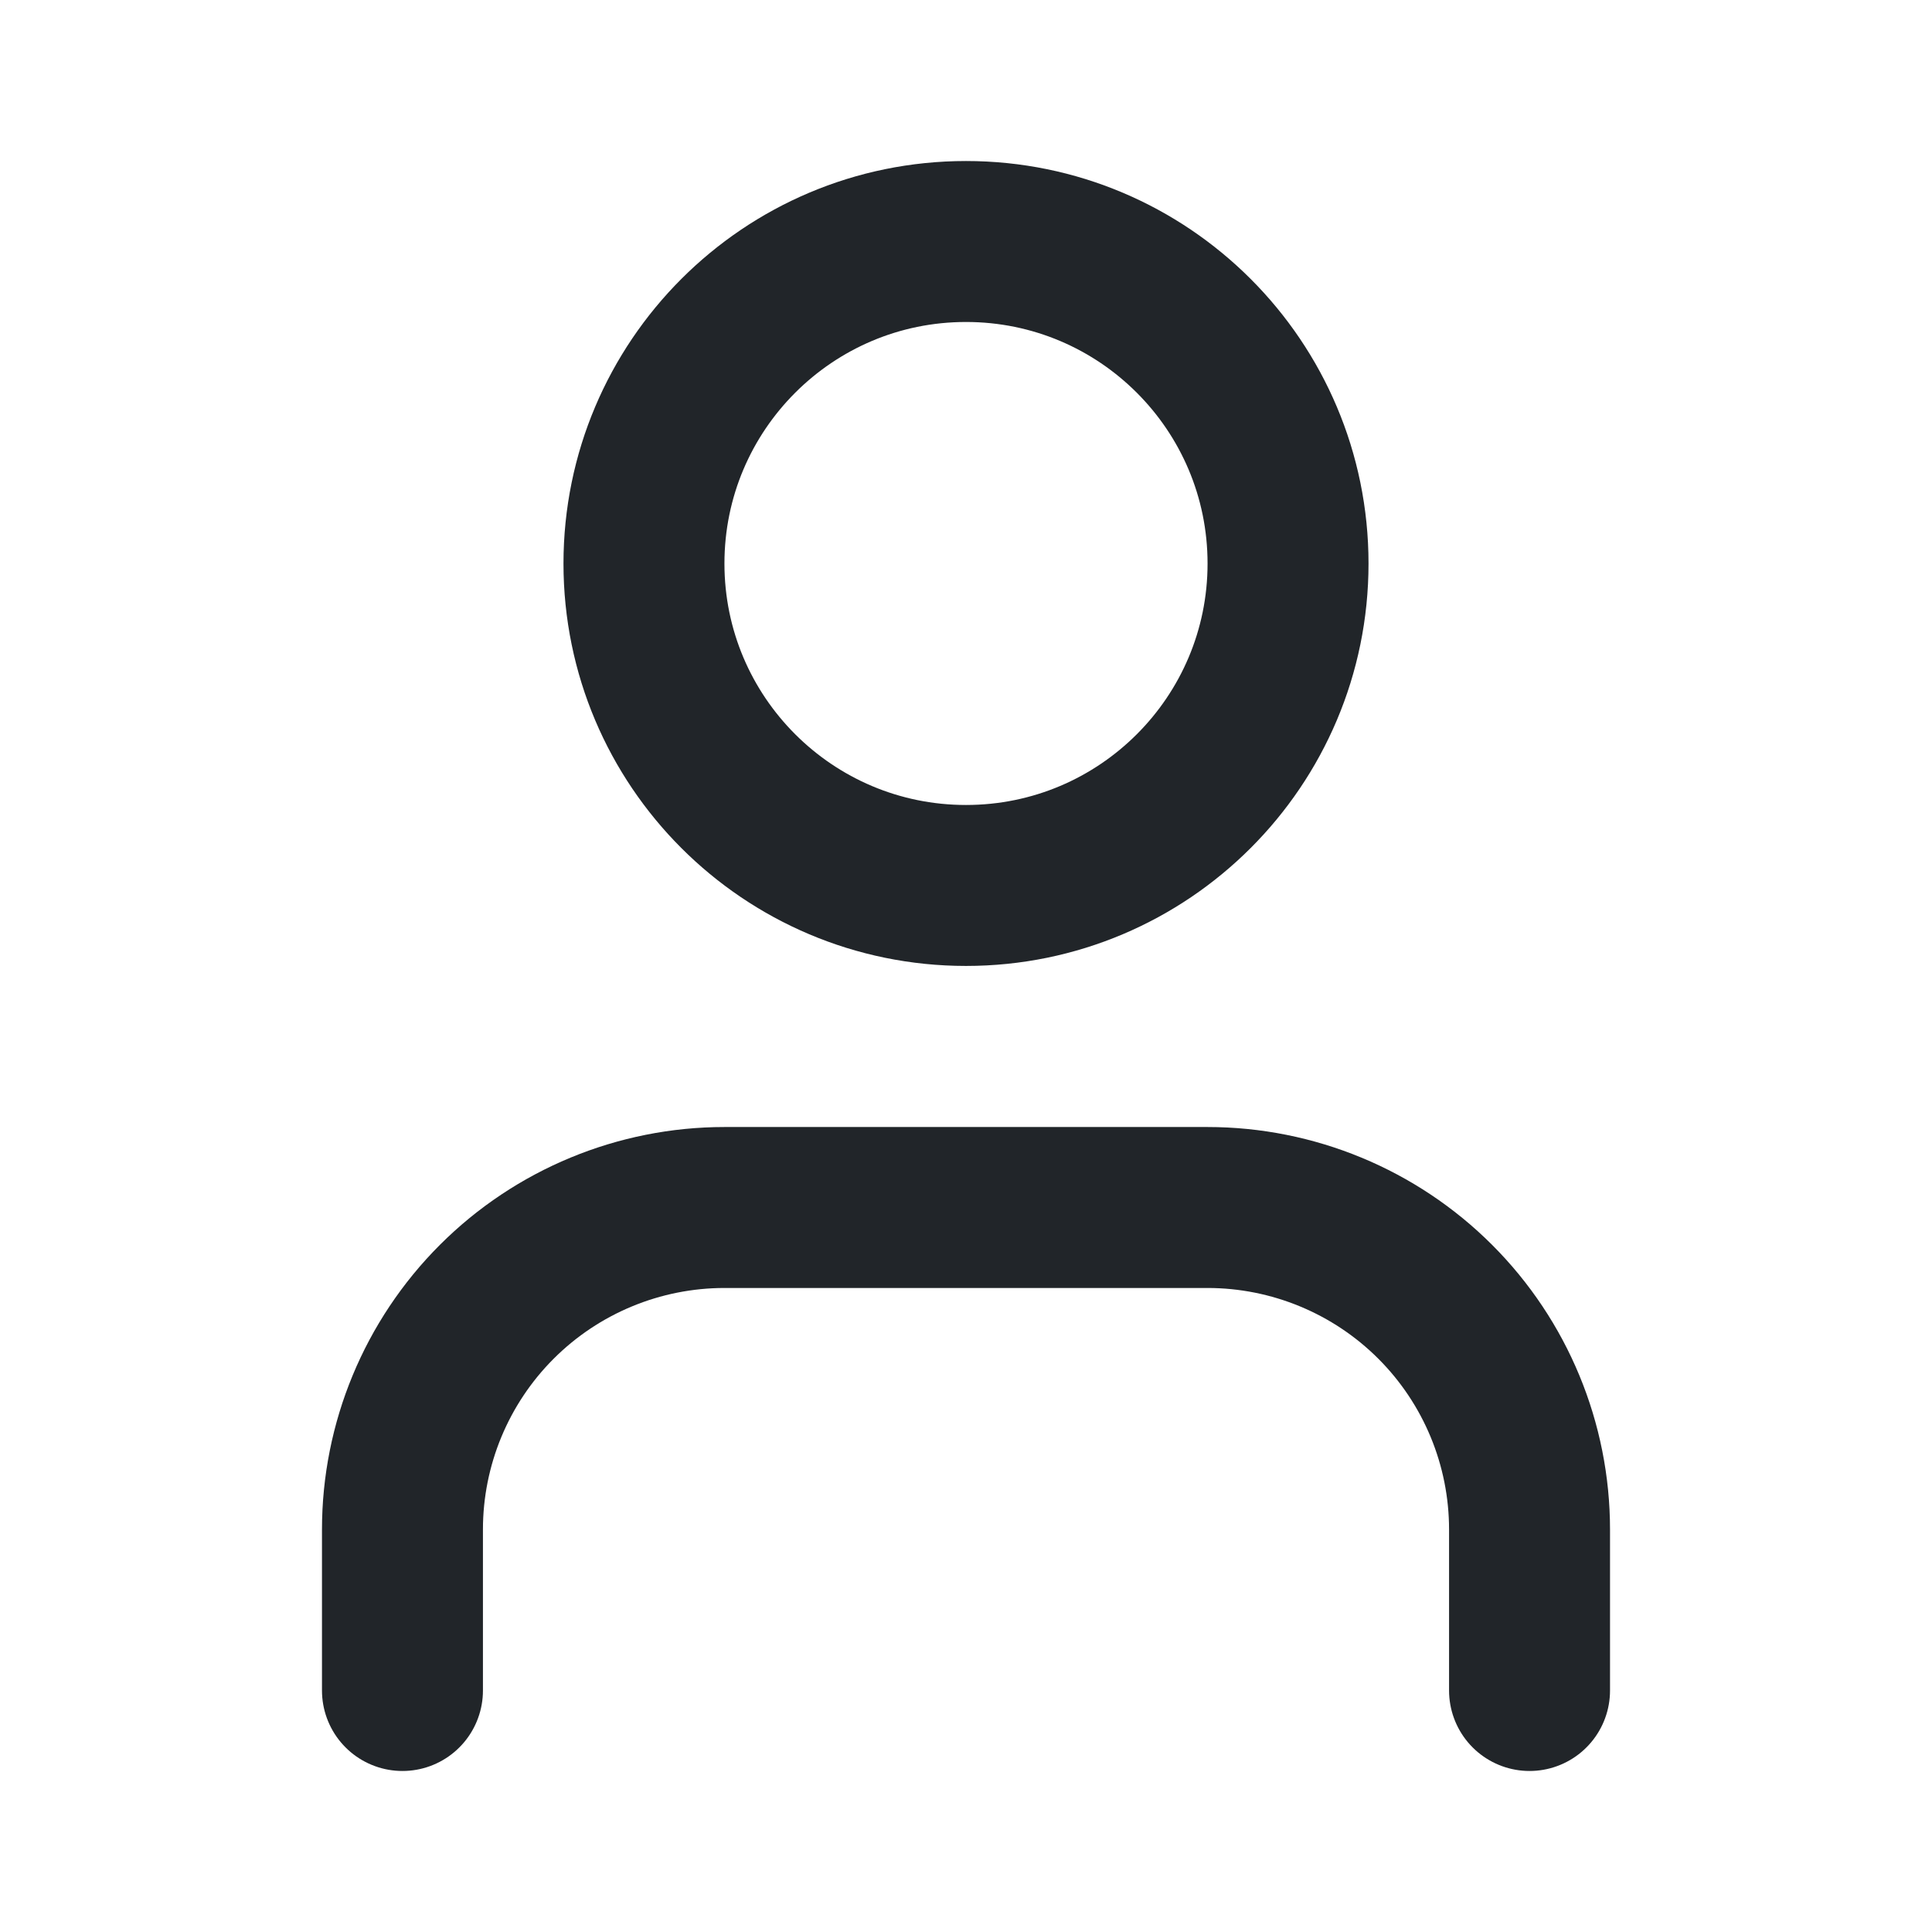
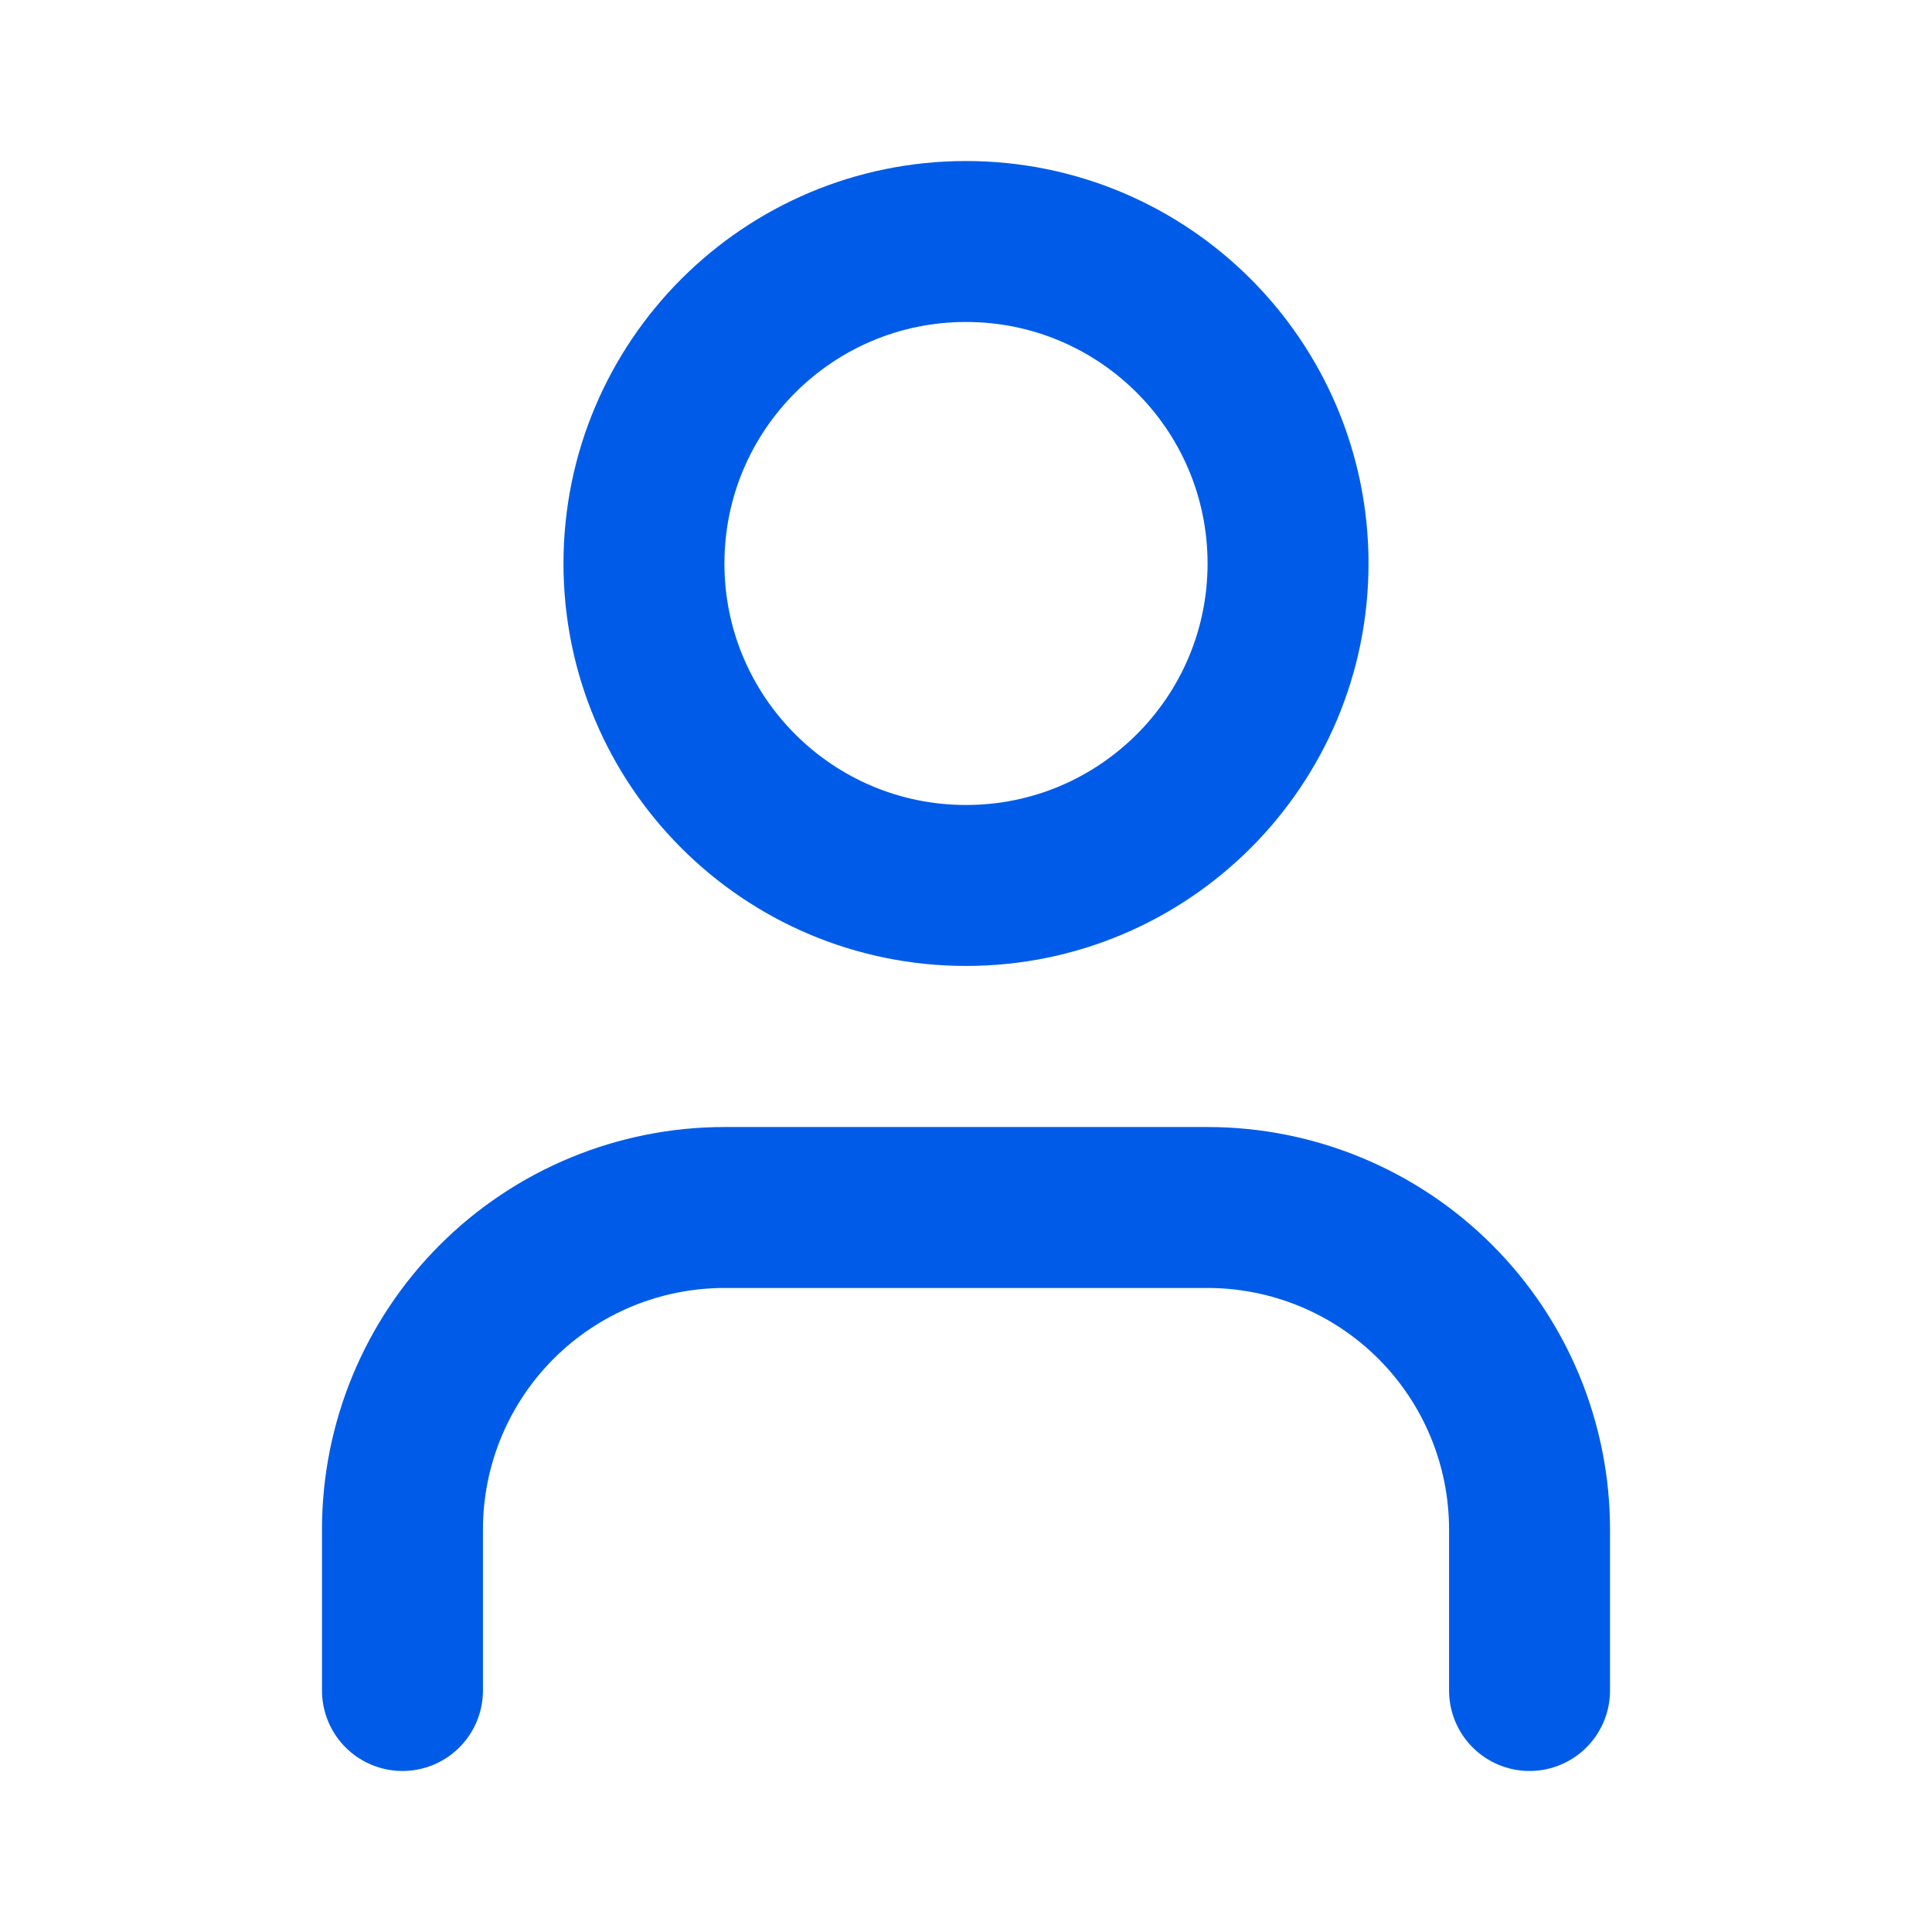
<svg xmlns="http://www.w3.org/2000/svg" width="16" height="16" viewBox="0 0 16 16" fill="none">
-   <path d="M12.667 14V12.667C12.667 11.959 12.386 11.281 11.886 10.781C11.386 10.281 10.707 10 10 10H6C5.293 10 4.614 10.281 4.114 10.781C3.614 11.281 3.333 11.959 3.333 12.667V14" stroke="#212529" stroke-width="1.333" stroke-linecap="round" stroke-linejoin="round" />
-   <path d="M8 7.333C9.473 7.333 10.667 6.139 10.667 4.667C10.667 3.194 9.473 2 8 2C6.527 2 5.333 3.194 5.333 4.667C5.333 6.139 6.527 7.333 8 7.333Z" stroke="#212529" stroke-width="1.333" stroke-linecap="round" stroke-linejoin="round" />
+   <path d="M12.667 14V12.667C12.667 11.959 12.386 11.281 11.886 10.781C11.386 10.281 10.707 10 10 10H6C5.293 10 4.614 10.281 4.114 10.781C3.614 11.281 3.333 11.959 3.333 12.667V14" stroke="#005ce8" stroke-width="1.333" stroke-linecap="round" stroke-linejoin="round" />
+   <path d="M8 7.333C9.473 7.333 10.667 6.139 10.667 4.667C10.667 3.194 9.473 2 8 2C6.527 2 5.333 3.194 5.333 4.667C5.333 6.139 6.527 7.333 8 7.333Z" stroke="#005ce8" stroke-width="1.333" stroke-linecap="round" stroke-linejoin="round" />
</svg>
